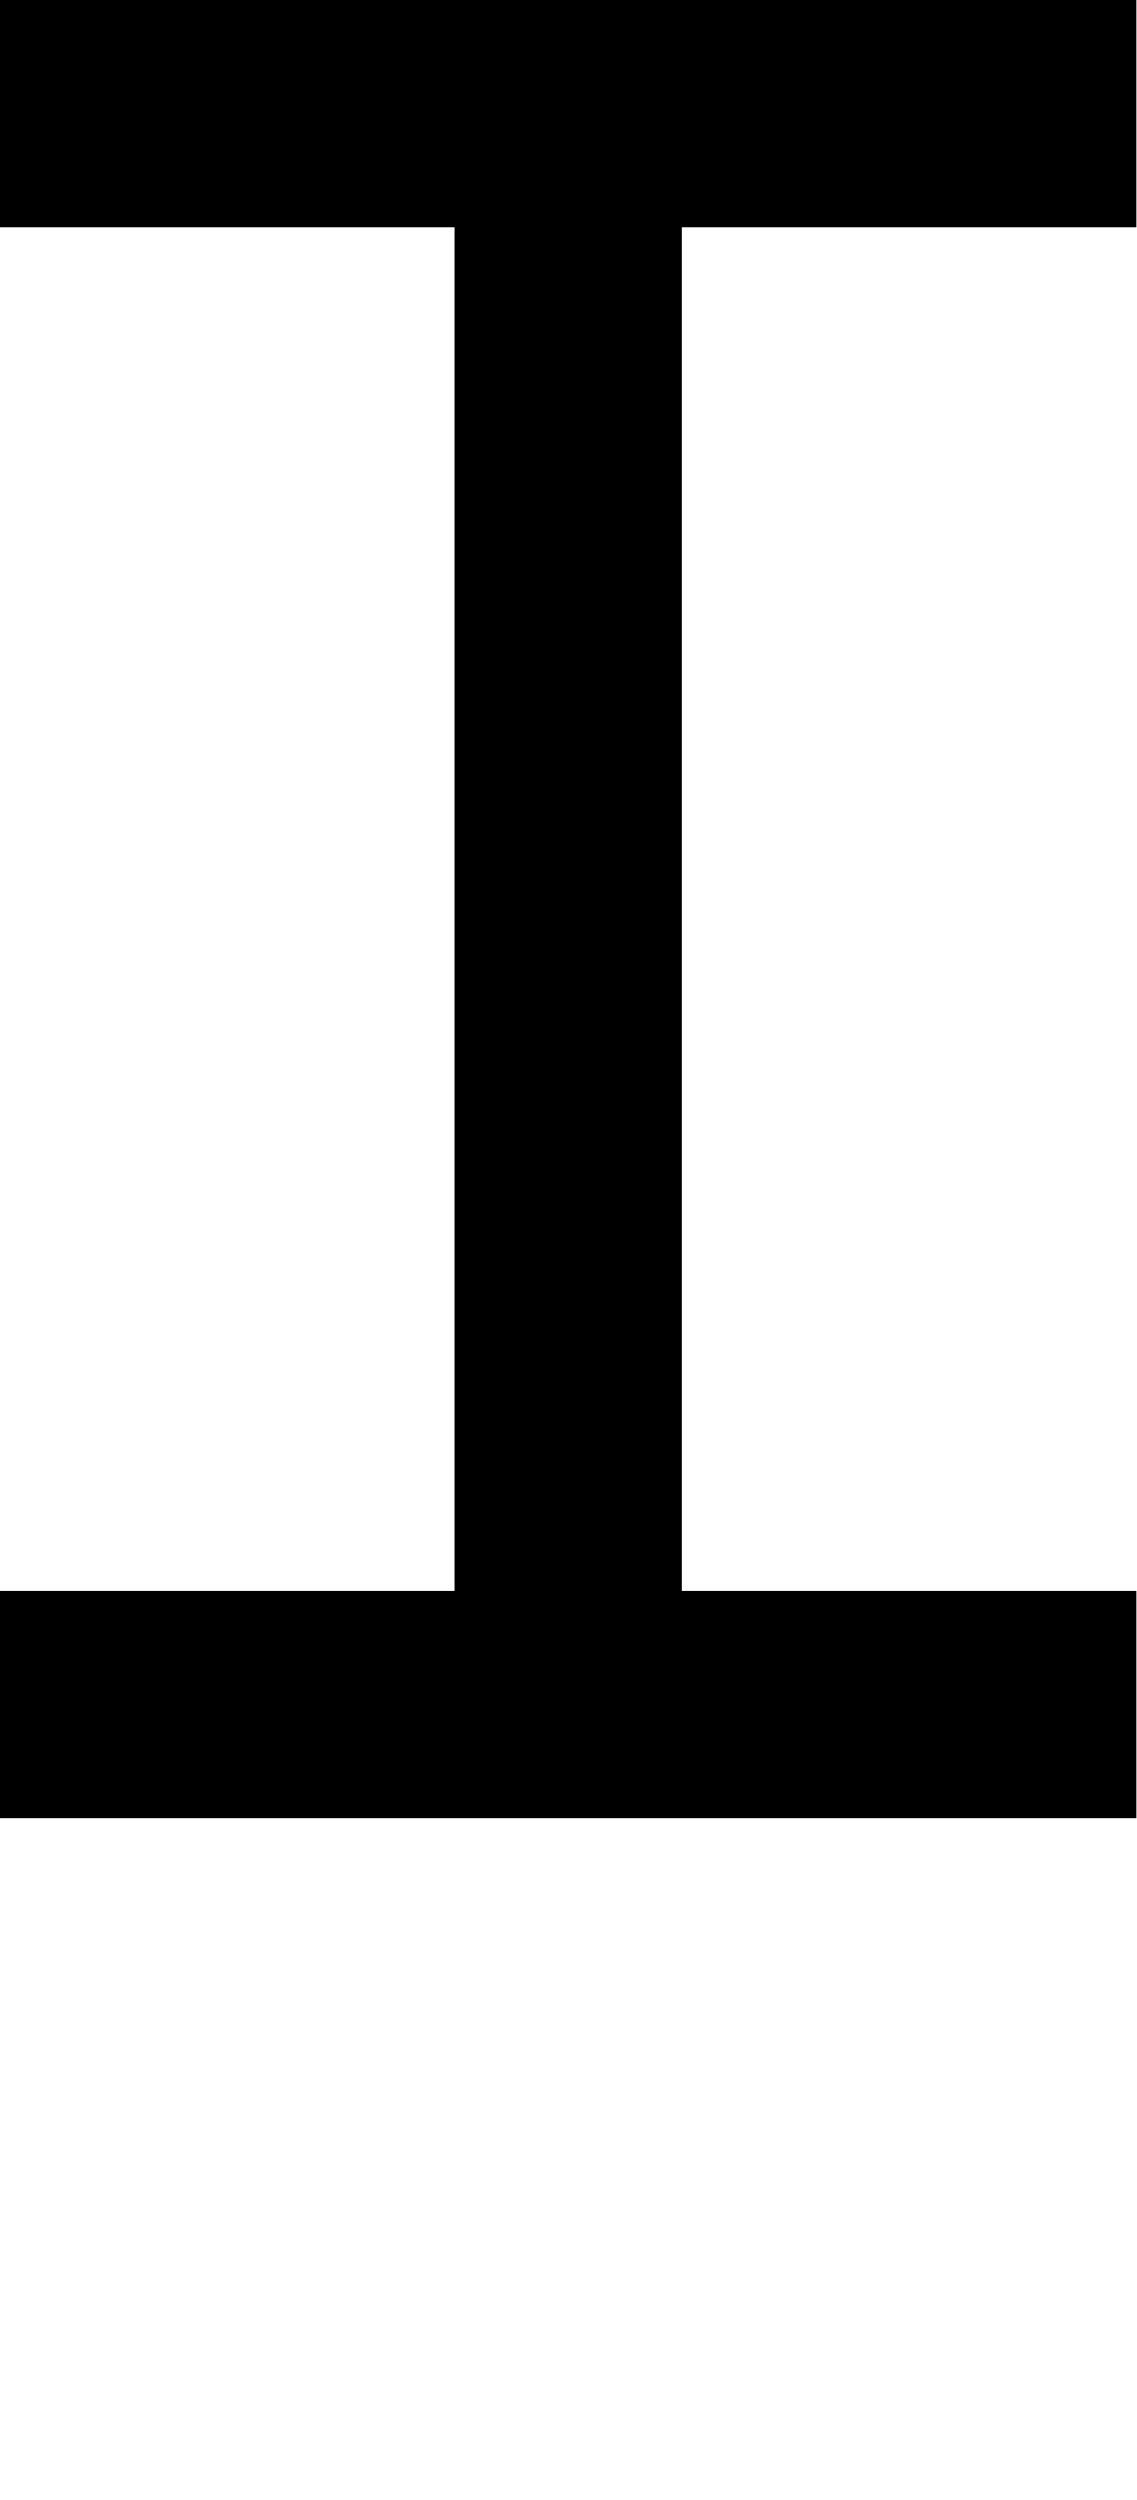
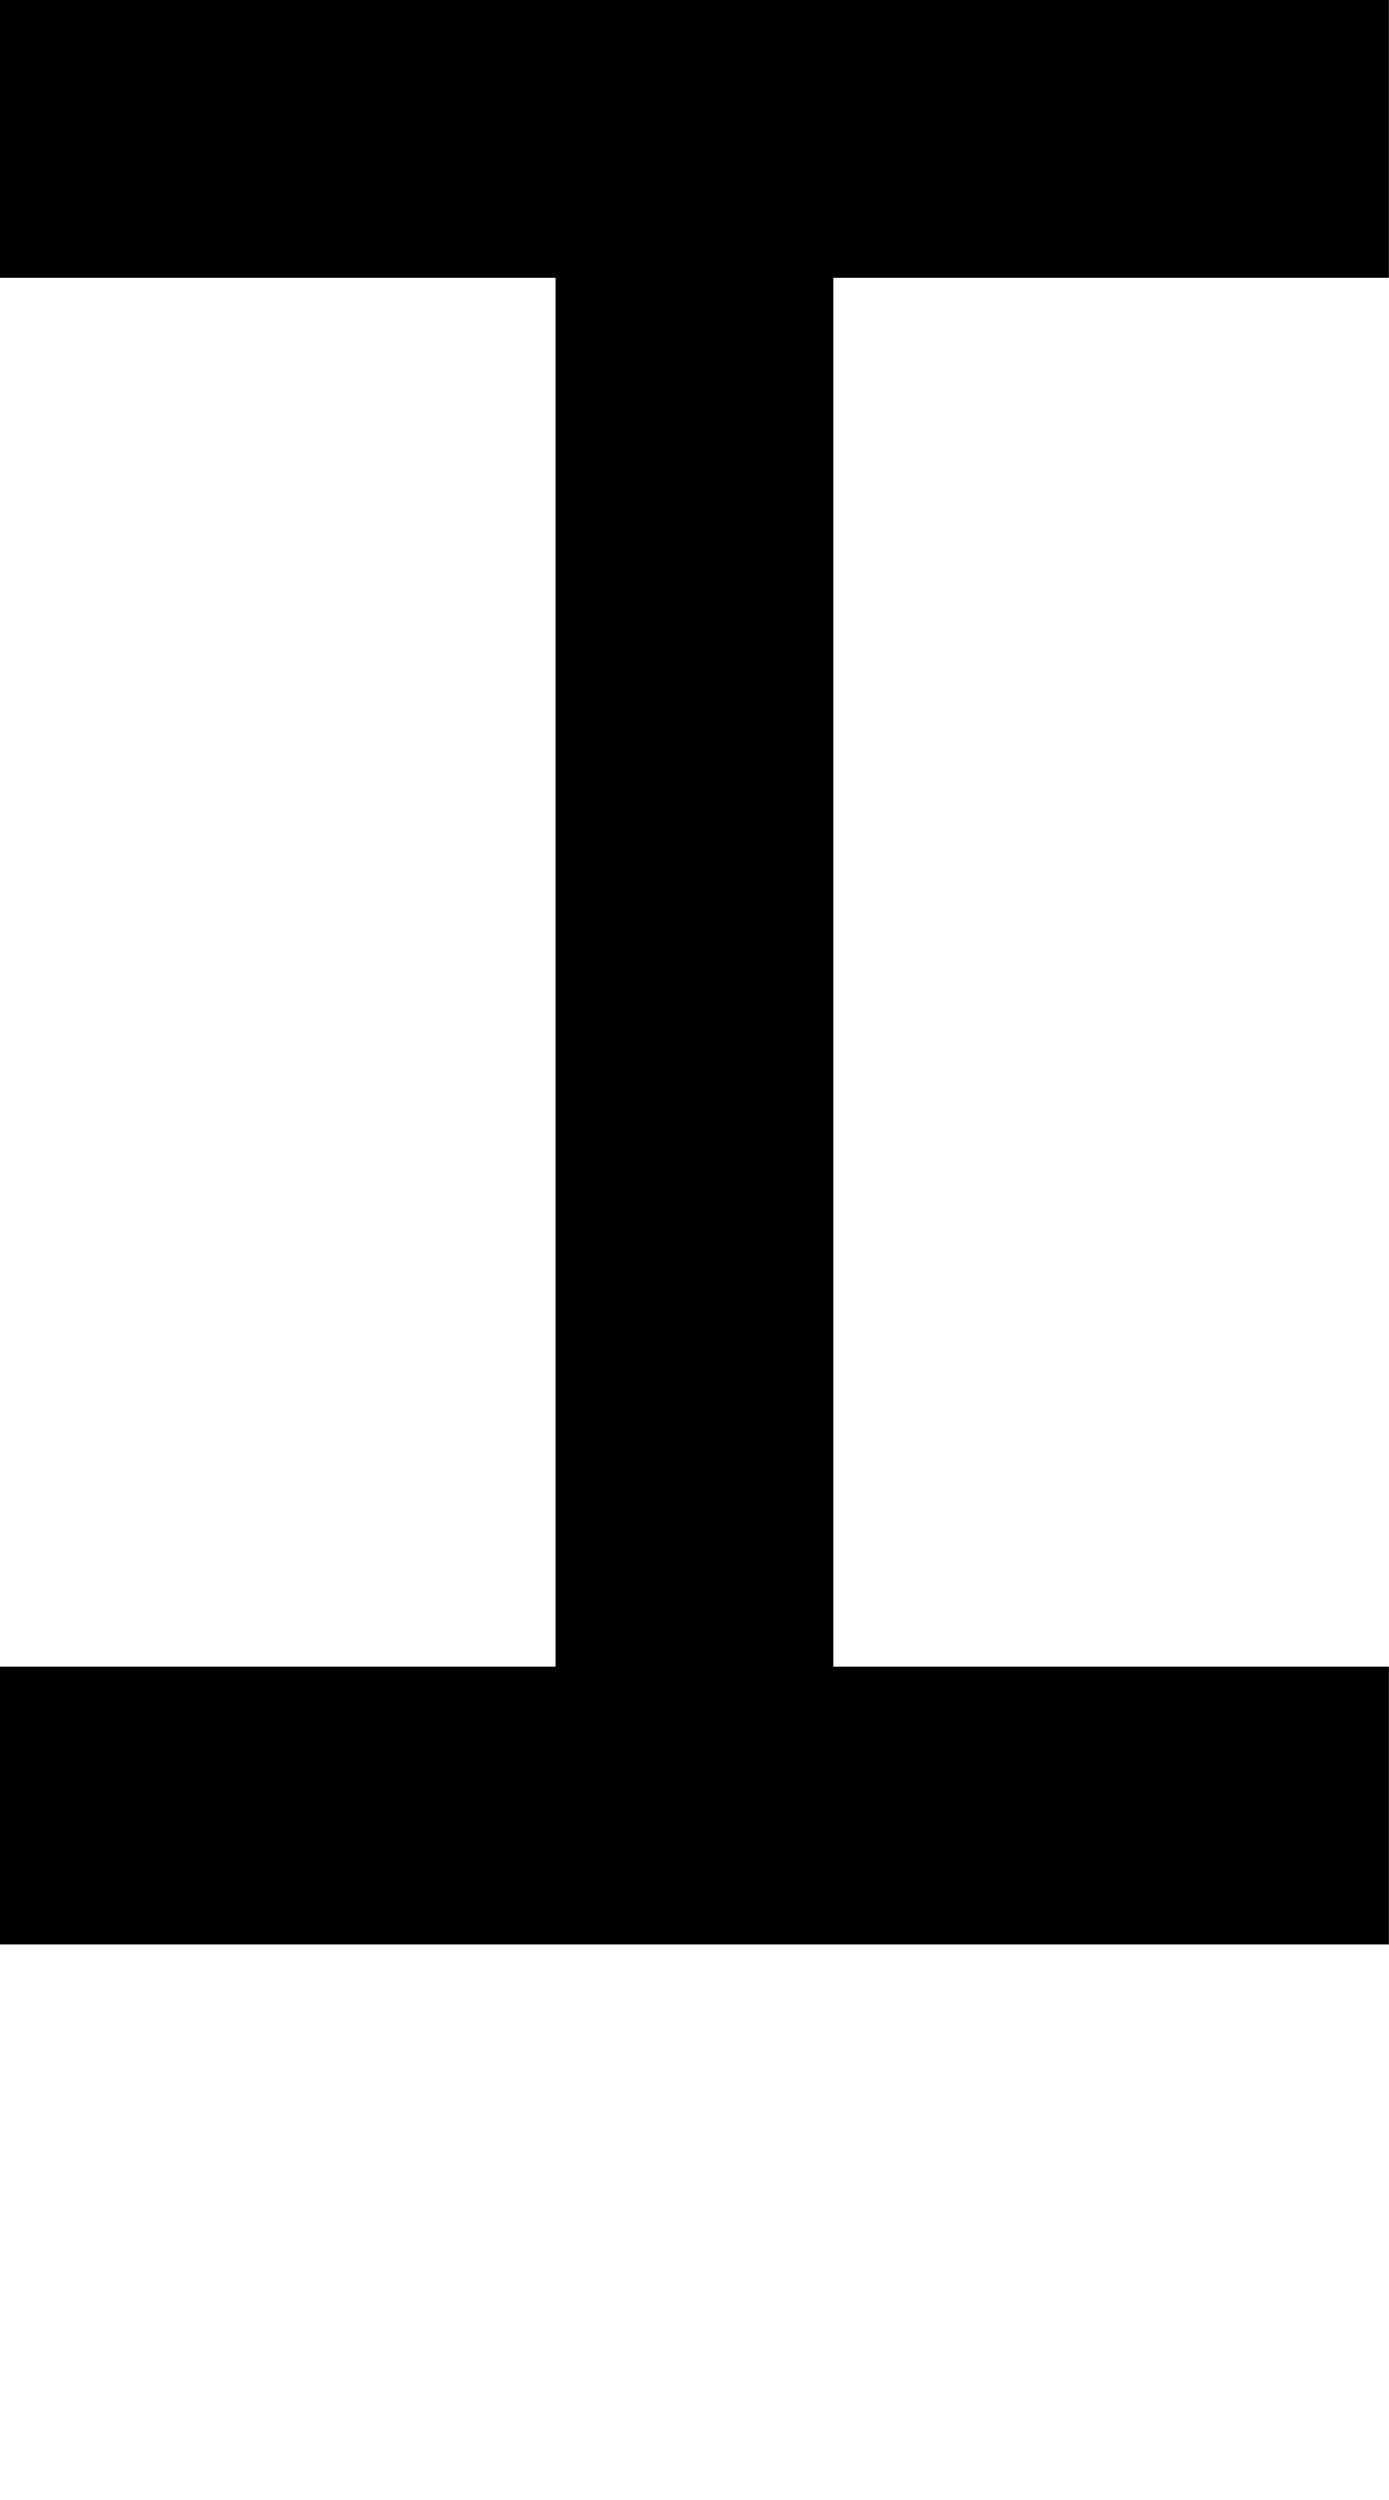
- <svg xmlns="http://www.w3.org/2000/svg" viewBox="0,0,5,11">
-   <path d="       M0,0       L5,0       L5,1       L3,1       L3,7       L5,7       L5,8       L0,8       L0,7       L2,7       L2,1       L0,1       Z" />
+ <svg xmlns="http://www.w3.org/2000/svg" viewBox="0,0,5,9">
+   <path d="       M0,0       L5,0       L5,1       L3,1       L3,6       L5,6       L5,7       L0,7       L0,6       L2,6       L2,1       L0,1       Z" />
</svg>
